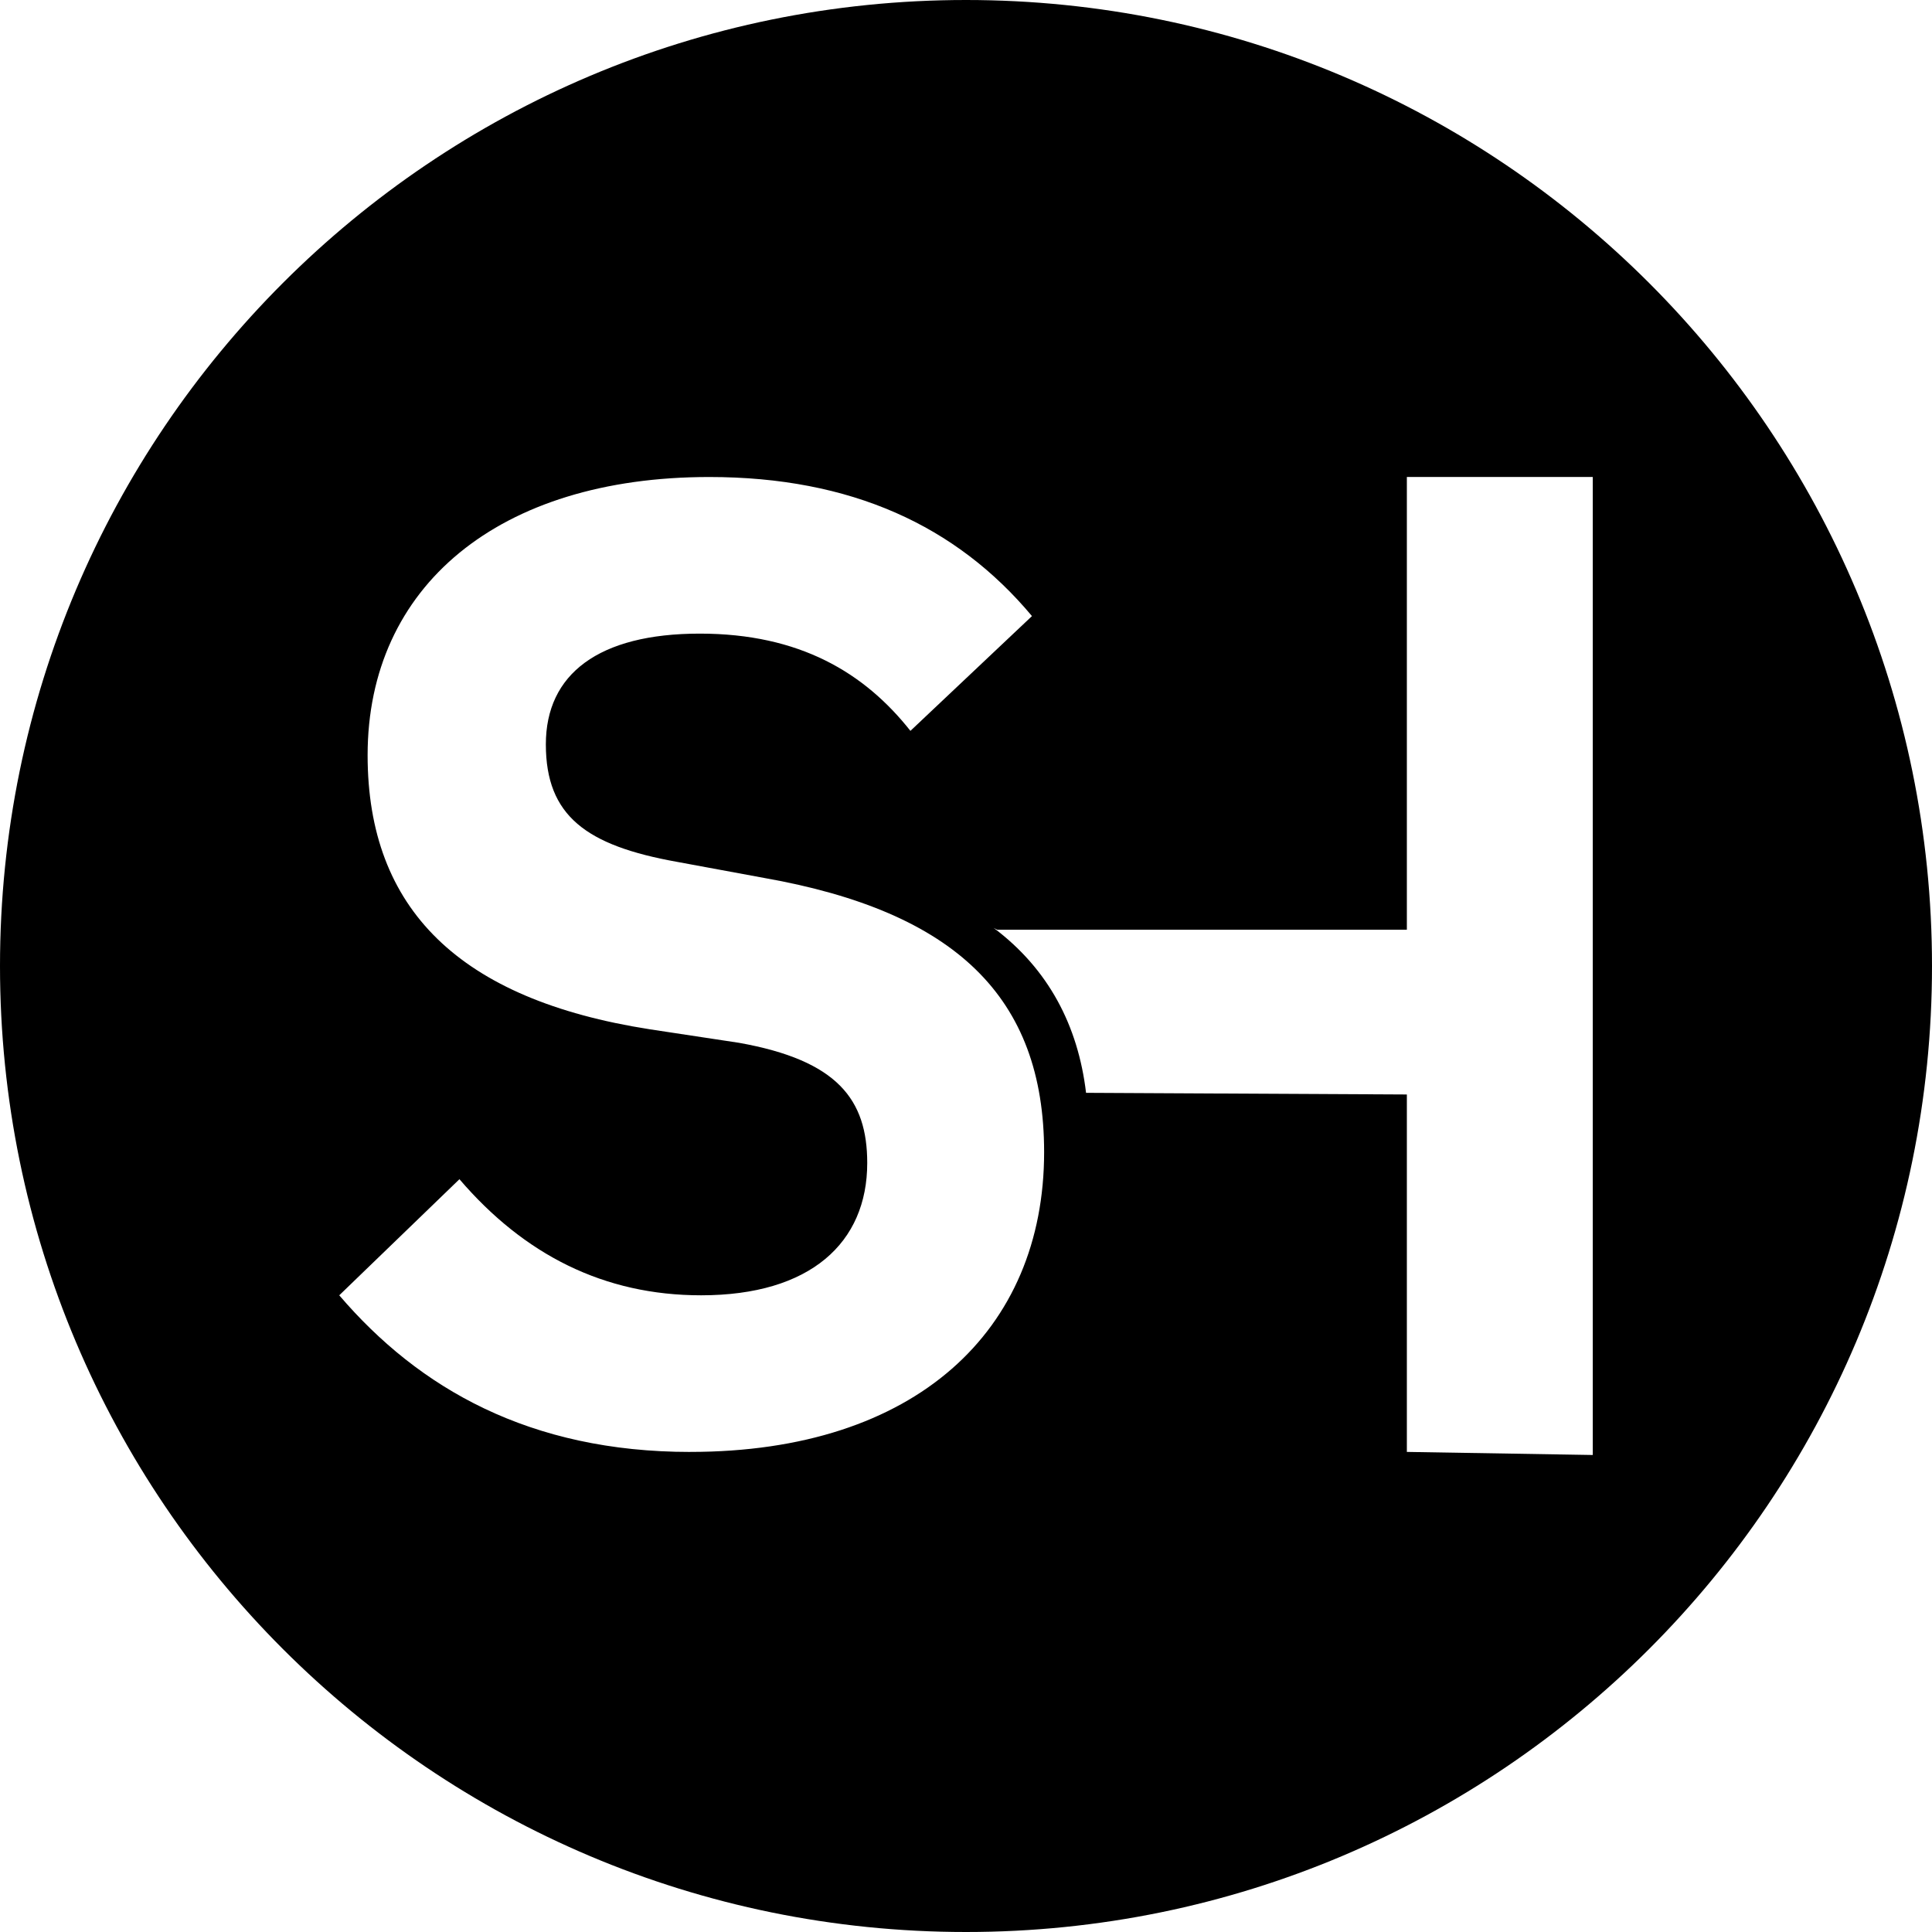
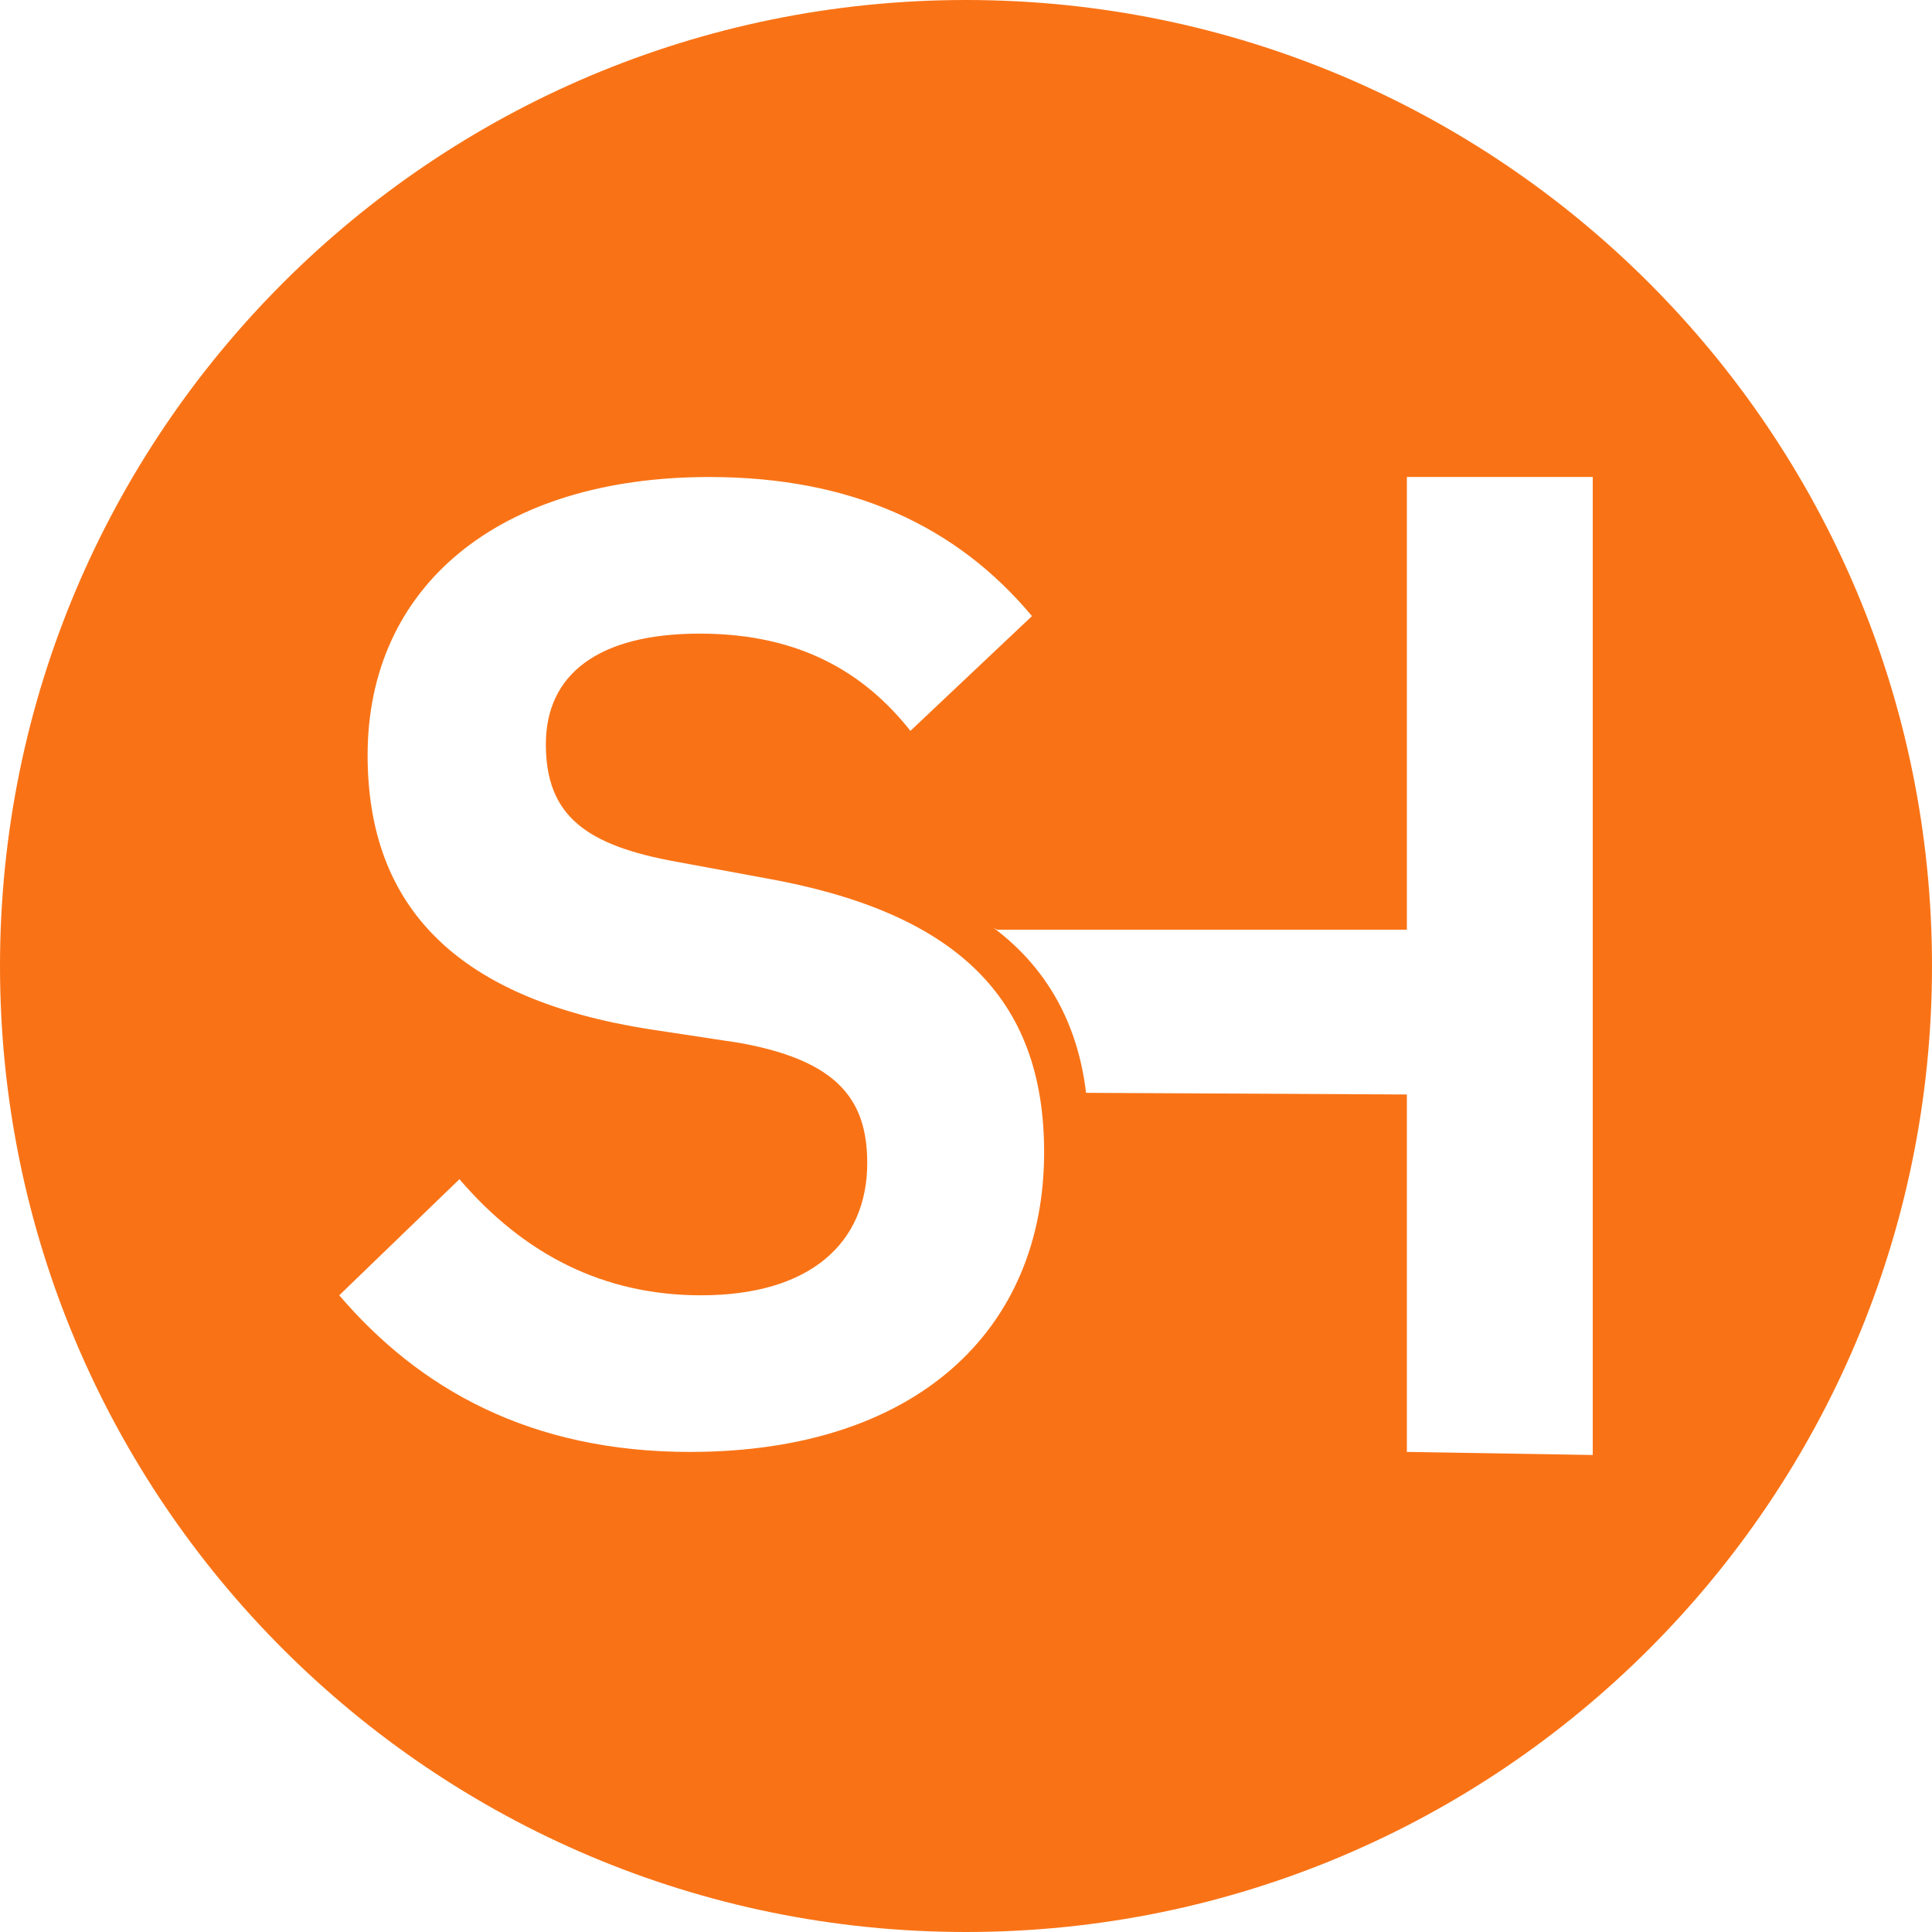
<svg xmlns="http://www.w3.org/2000/svg" id="uuid-f1df8a53-8bde-42b3-b13d-1ef65a9f7572" data-name="Layer 2" viewBox="0 0 57.08 57.08">
-   <g id="uuid-48ade73b-0fd0-4193-8baf-189038c25b39" data-name="Layer 1">
+   <g id="uuid-48ade73b-0fd0-4193-8baf-189038c25b39" data-name="Layer 1" fill="#f97316">
    <path d="M28.54,0C12.778,0,0,12.778,0,28.54s12.778,28.54,28.54,28.54,28.54-12.778,28.54-28.54S44.302,0,28.54,0ZM20.396,42.897c-4.747,0-8.019-1.875-10.373-4.628l3.551-3.43c1.915,2.234,4.269,3.43,7.141,3.43,3.232,0,4.907-1.556,4.907-3.909,0-1.875-.878-3.032-3.79-3.551l-2.633-.399c-5.625-.878-8.338-3.551-8.338-8.098,0-4.987,3.87-8.219,10.093-8.219,4.189,0,7.301,1.436,9.535,4.109l-3.591,3.391c-1.356-1.716-3.271-2.873-6.223-2.873-2.992,0-4.548,1.197-4.548,3.271,0,2.115,1.197,2.992,3.87,3.471l2.593.479c5.625.997,8.258,3.511,8.258,8.098,0,5.266-3.79,8.857-10.452,8.857ZM47.057,42.987l-5.492-.091v-10.56l-9.478-.049c-.236-1.984-1.11-3.659-2.732-4.874l.104.055h12.106v-13.376h5.492v28.895Z" />
  </g>
</svg>
